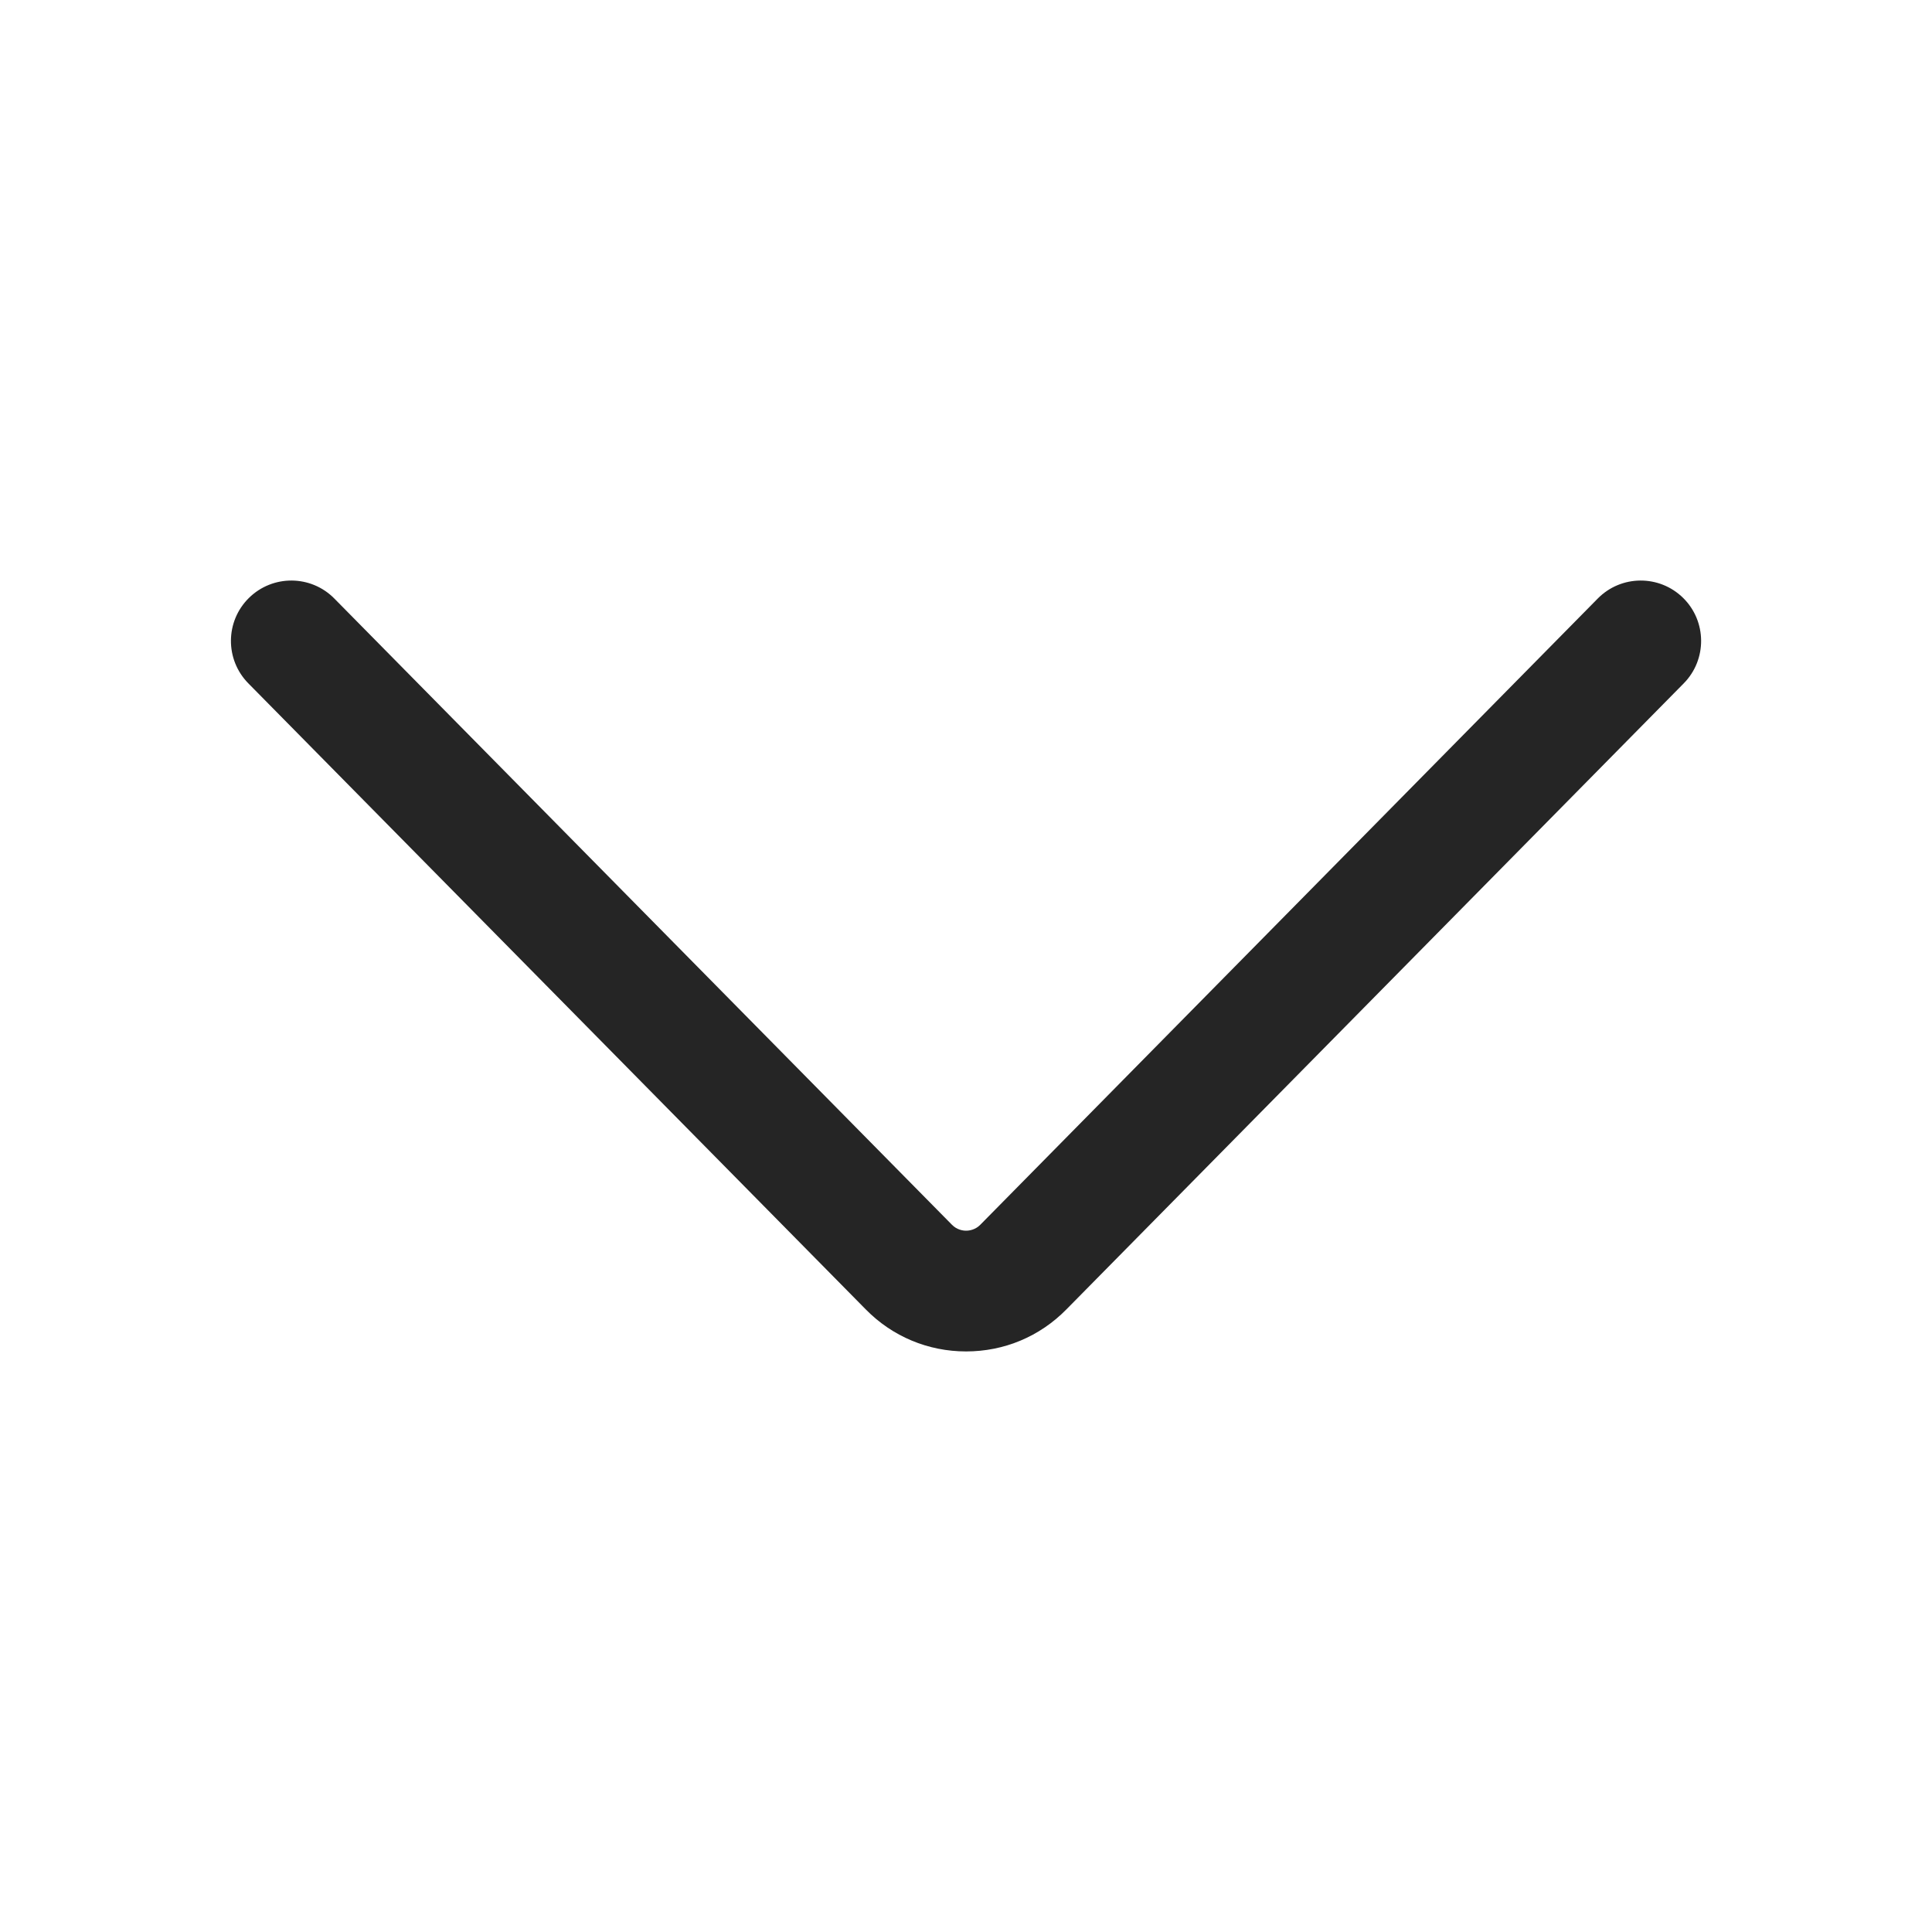
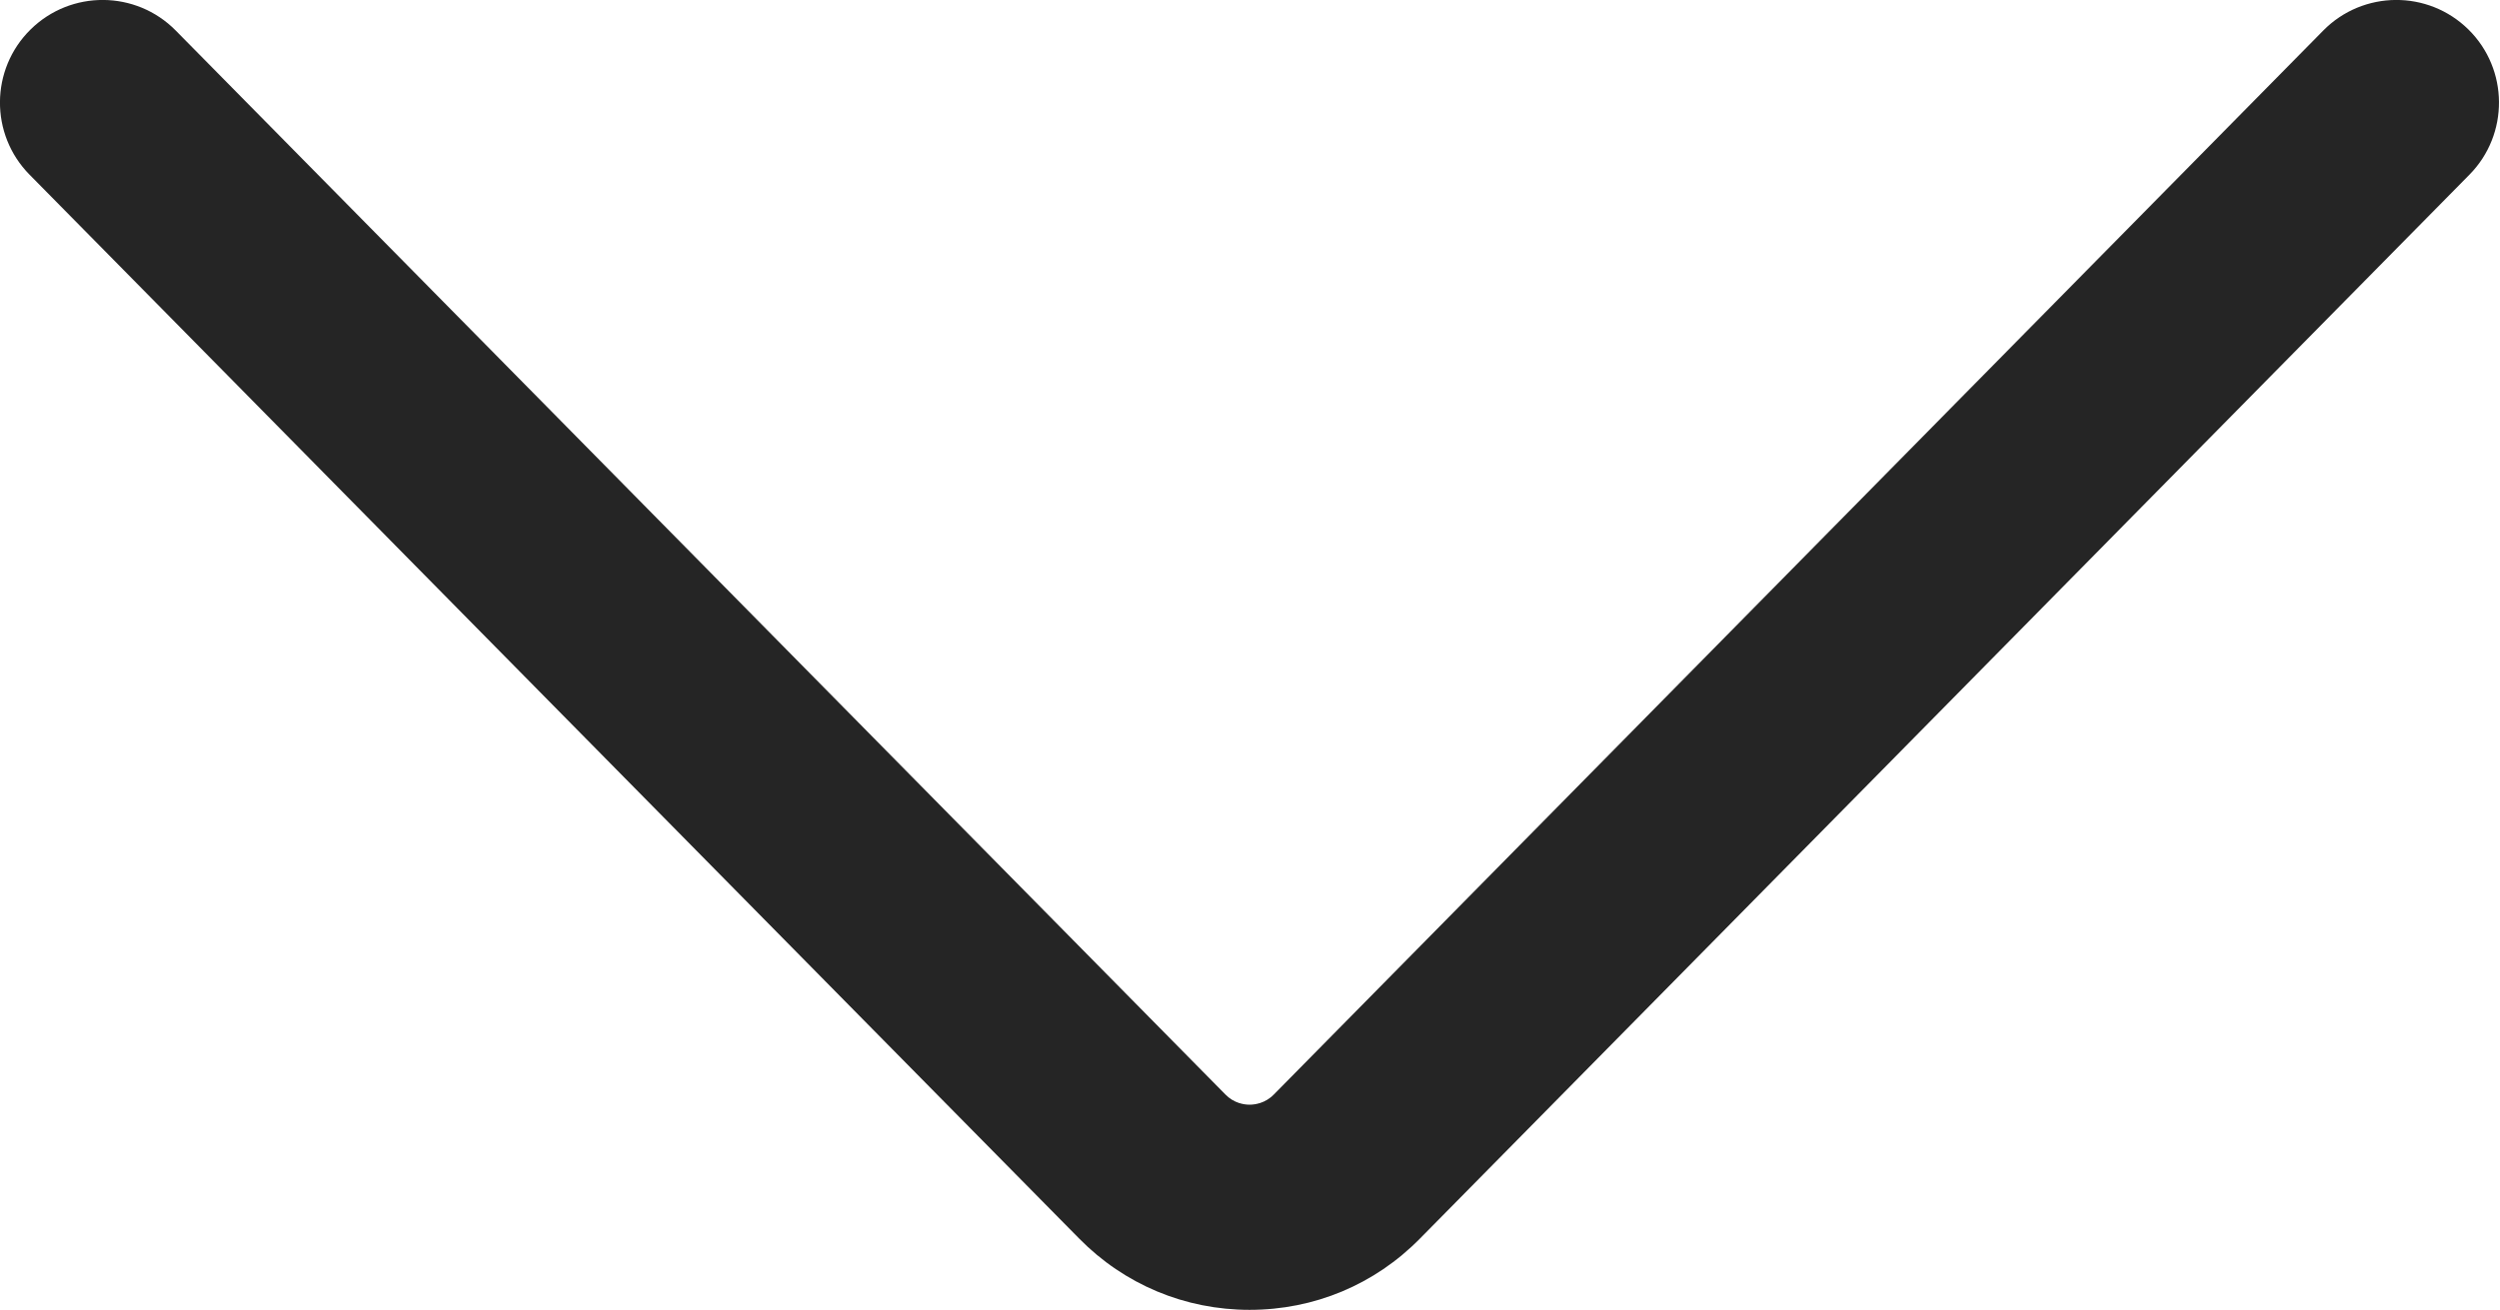
- <svg xmlns="http://www.w3.org/2000/svg" width="24" height="24" viewBox="0 0 24 24" fill="none">
-   <path d="M19.848 7.435L12.179 15.213C12.116 15.278 12.04 15.288 12.001 15.288C11.962 15.288 11.887 15.278 11.824 15.213L4.153 7.435C3.862 7.14 3.387 7.137 3.092 7.428C2.797 7.719 2.794 8.194 3.085 8.489L10.755 16.266C11.086 16.603 11.53 16.788 12.001 16.788C12.474 16.788 12.916 16.603 13.247 16.266L20.916 8.489C21.207 8.194 21.203 7.718 20.909 7.428C20.614 7.137 20.139 7.14 19.848 7.435Z" fill="#252525" />
+ <svg xmlns="http://www.w3.org/2000/svg" width="18.263" height="9.576" viewBox="0 0 18.263 9.576" fill="none" version="1.1" id="svg274">
+   <defs id="defs278" />
+   <path d="m 16.979,0.223 -7.669,7.778 c -0.063,0.065 -0.139,0.075 -0.178,0.075 -0.039,0 -0.114,-0.01 -0.177,-0.075 l -7.671,-7.778 c -0.291,-0.295 -0.766,-0.298 -1.061,-0.007 -0.295,0.291 -0.298,0.766 -0.007,1.061 l 7.67,7.777 c 0.331,0.337 0.775,0.522 1.246,0.522 0.473,0 0.915,-0.185 1.246,-0.522 l 7.669,-7.777 c 0.291,-0.295 0.287,-0.771 -0.007,-1.061 -0.295,-0.291 -0.77,-0.288 -1.061,0.007 z" fill="#252525" id="path272" />
</svg>
